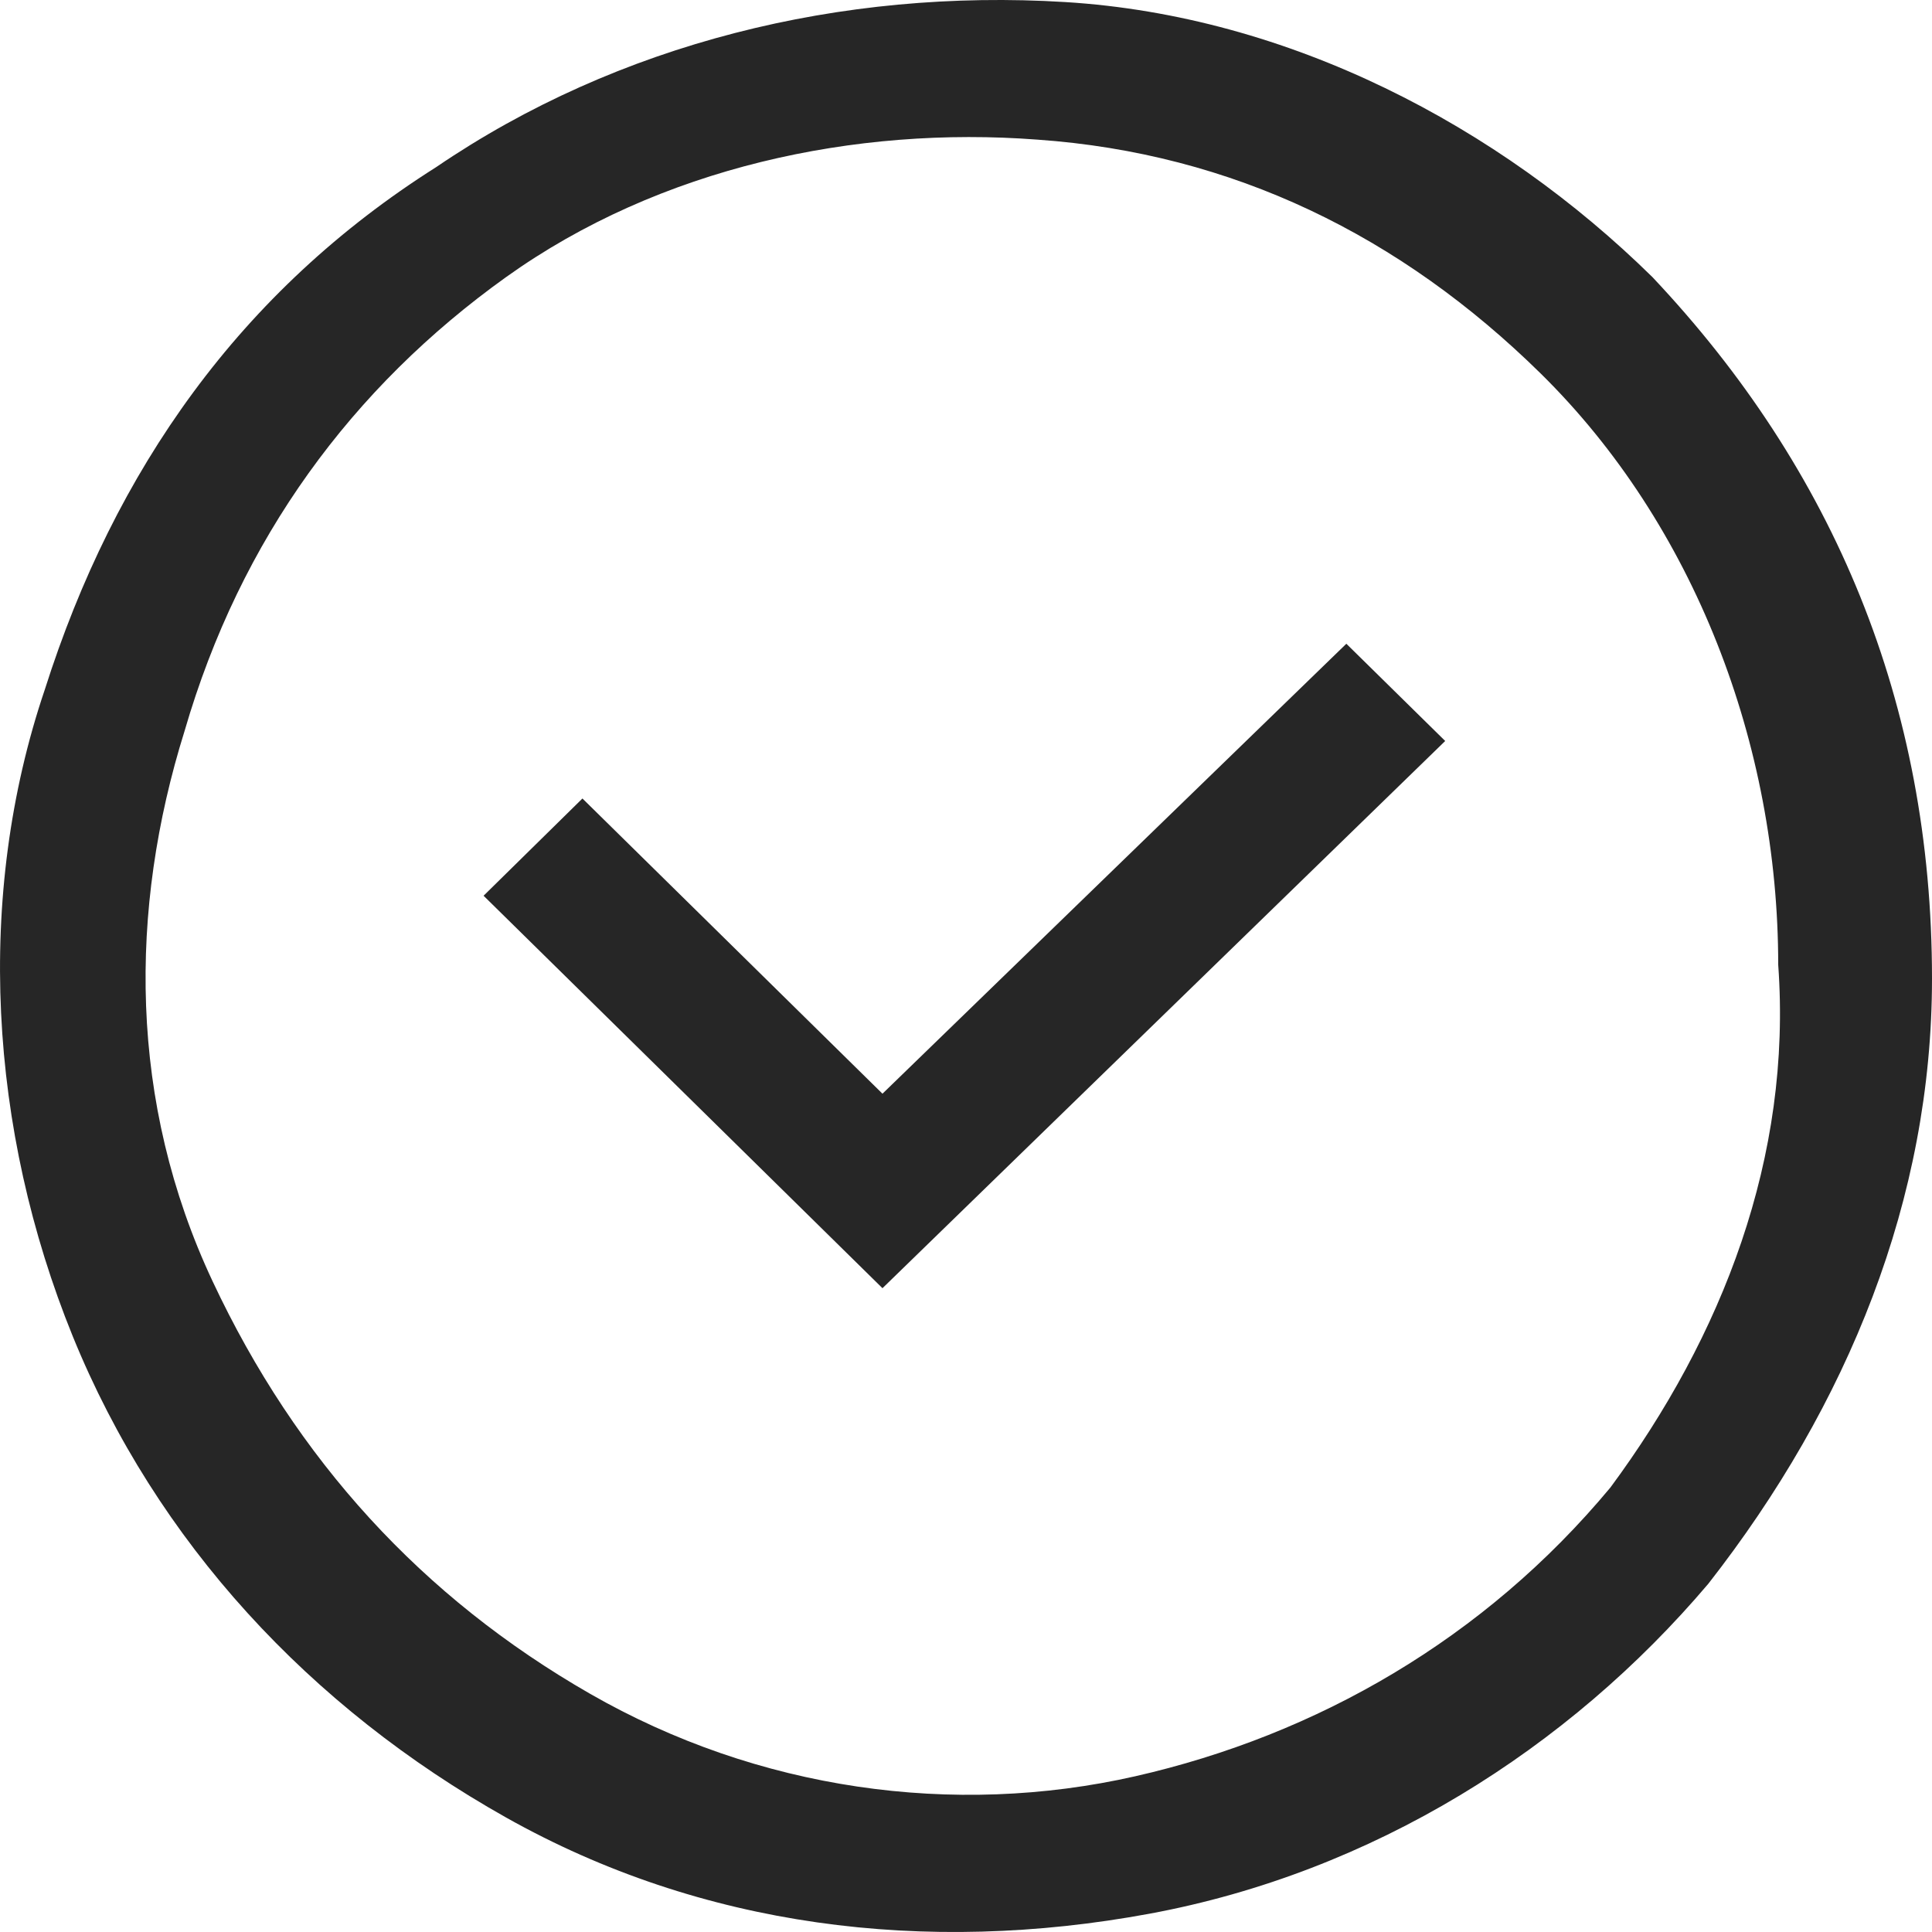
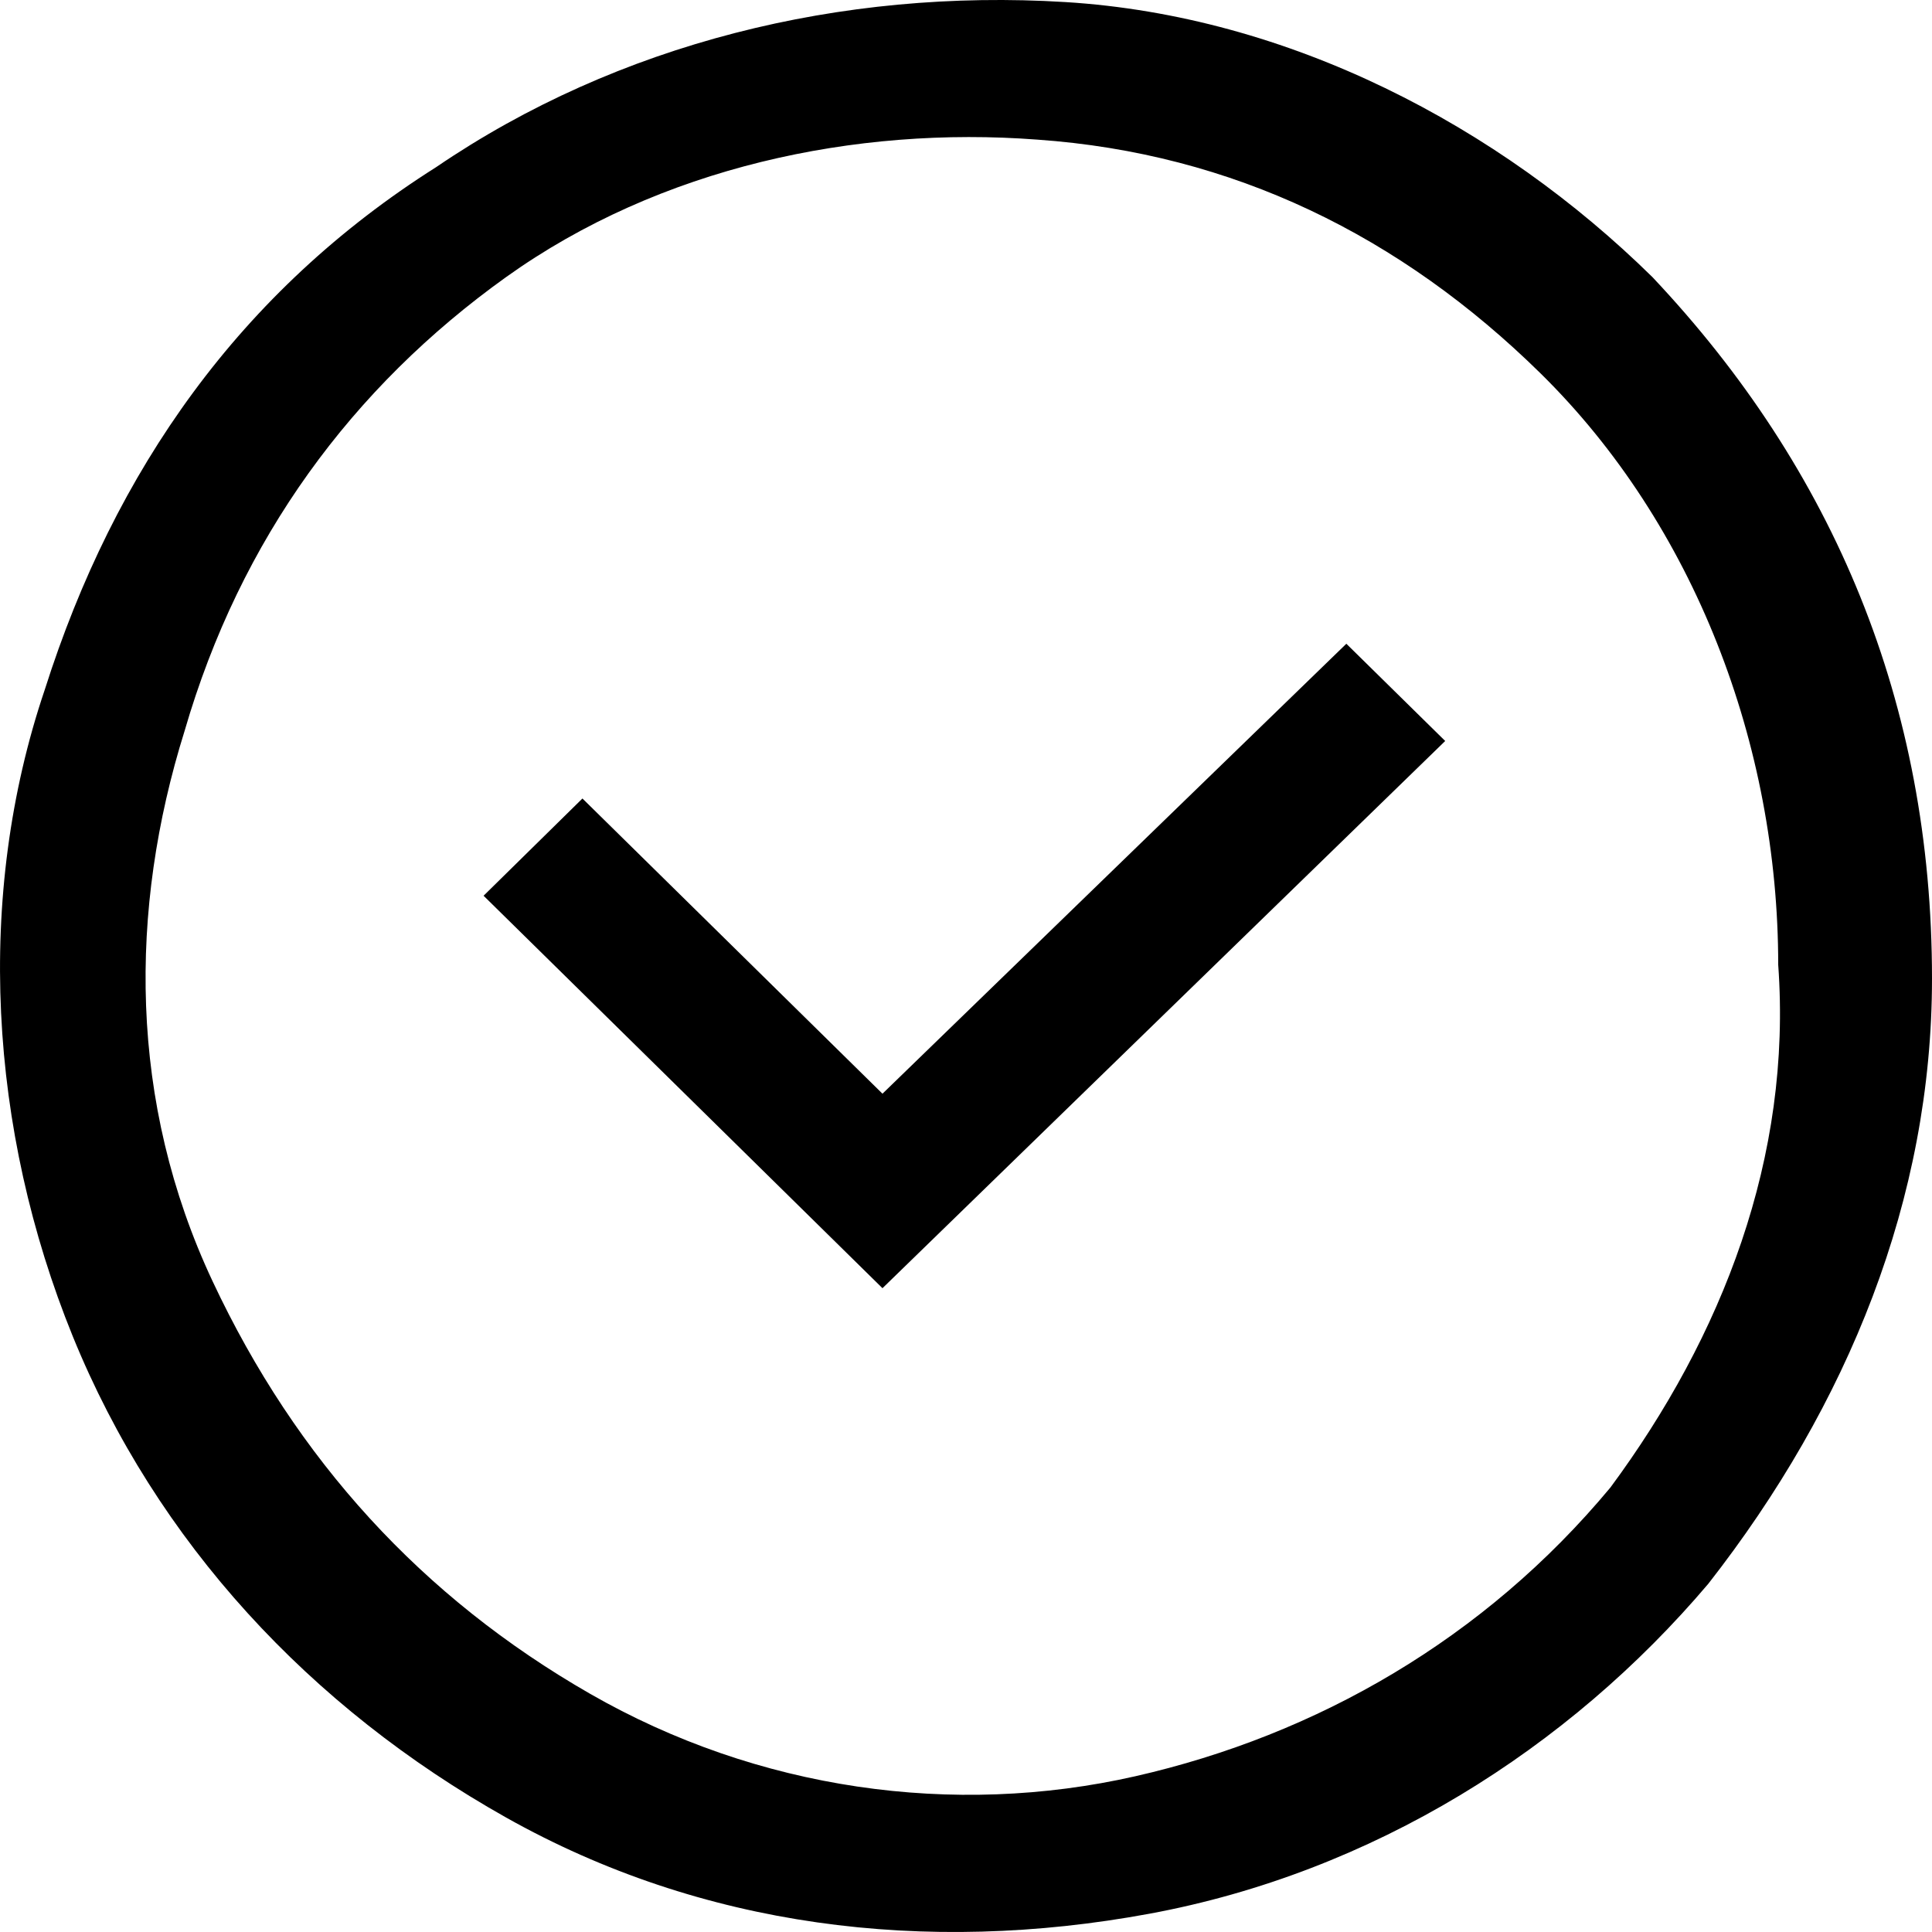
- <svg xmlns="http://www.w3.org/2000/svg" width="30" height="30" viewBox="0 0 30 30" fill="none">
-   <path fill-rule="evenodd" clip-rule="evenodd" d="M16.541 0.032C20.015 0.246 23.271 1.954 25.659 4.303C28.48 7.293 30 10.924 30 15.195C30 18.612 28.698 21.815 26.527 24.592C24.356 27.154 21.317 29.076 17.844 29.717C14.371 30.358 10.897 29.931 7.858 28.222C4.819 26.514 2.432 23.951 1.129 20.748C-0.173 17.544 -0.39 13.914 0.695 10.71C1.78 7.293 3.734 4.517 6.773 2.595C9.595 0.673 13.068 -0.182 16.541 0.032ZM17.627 27.582C20.449 26.941 23.054 25.446 25.007 23.097C26.744 20.748 27.829 17.971 27.612 14.981C27.612 11.564 26.31 8.147 23.922 5.798C21.751 3.663 19.146 2.381 16.107 2.168C13.285 1.954 10.246 2.595 7.858 4.303C5.471 6.012 3.734 8.361 2.866 11.351C1.997 14.127 1.997 17.117 3.3 19.893C4.602 22.67 6.556 24.805 9.161 26.3C11.766 27.795 14.805 28.222 17.627 27.582Z" fill="#262626" />
-   <path fill-rule="evenodd" clip-rule="evenodd" d="M22.441 11.506L13.703 20.003L7.509 13.909L9.044 12.399L13.703 16.983L20.906 9.996L22.441 11.506Z" fill="#262626" />
+ <svg xmlns="http://www.w3.org/2000/svg" viewBox="0 0 30 30" fill="none">
+   <path fill-rule="evenodd" clip-rule="evenodd" d="M16.541 0.032C20.015 0.246 23.271 1.954 25.659 4.303C28.48 7.293 30 10.924 30 15.195C30 18.612 28.698 21.815 26.527 24.592C24.356 27.154 21.317 29.076 17.844 29.717C14.371 30.358 10.897 29.931 7.858 28.222C4.819 26.514 2.432 23.951 1.129 20.748C-0.173 17.544 -0.39 13.914 0.695 10.71C1.78 7.293 3.734 4.517 6.773 2.595C9.595 0.673 13.068 -0.182 16.541 0.032ZM17.627 27.582C20.449 26.941 23.054 25.446 25.007 23.097C26.744 20.748 27.829 17.971 27.612 14.981C27.612 11.564 26.31 8.147 23.922 5.798C21.751 3.663 19.146 2.381 16.107 2.168C13.285 1.954 10.246 2.595 7.858 4.303C5.471 6.012 3.734 8.361 2.866 11.351C1.997 14.127 1.997 17.117 3.3 19.893C4.602 22.67 6.556 24.805 9.161 26.3C11.766 27.795 14.805 28.222 17.627 27.582Z" fill="#000" />
+   <path fill-rule="evenodd" clip-rule="evenodd" d="M22.441 11.506L13.703 20.003L7.509 13.909L9.044 12.399L13.703 16.983L20.906 9.996L22.441 11.506Z" fill="#000" />
</svg>
